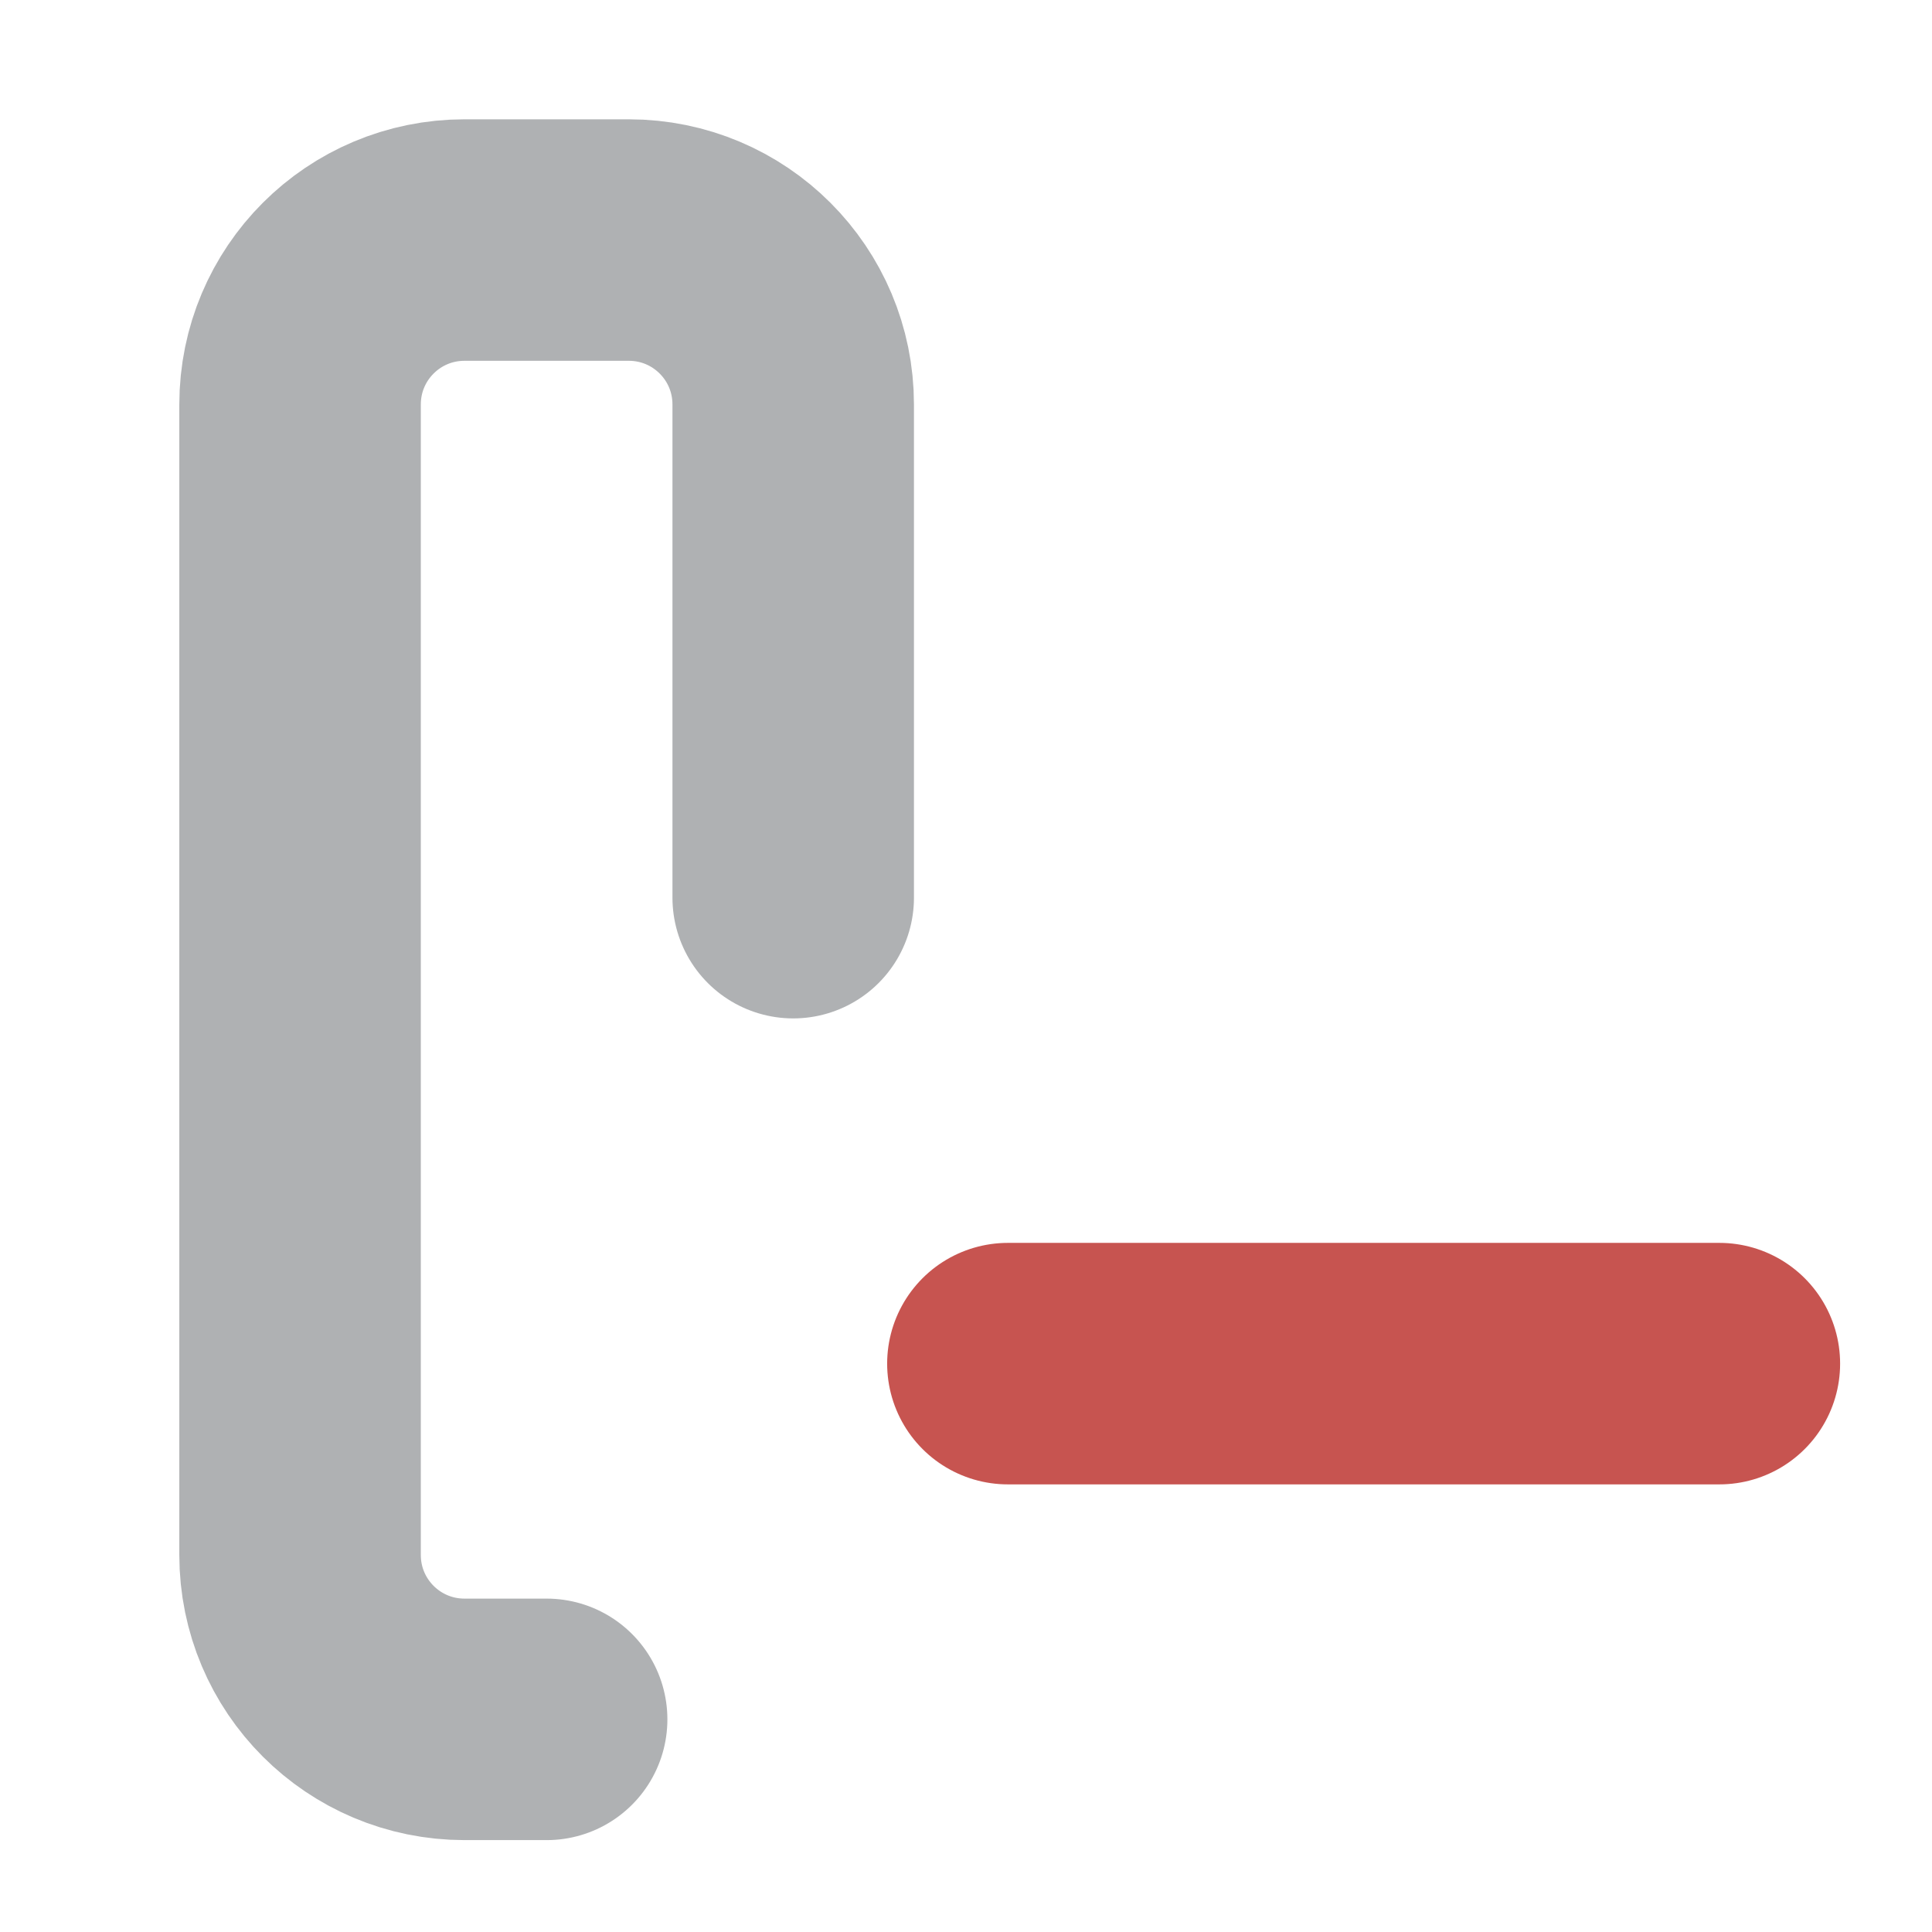
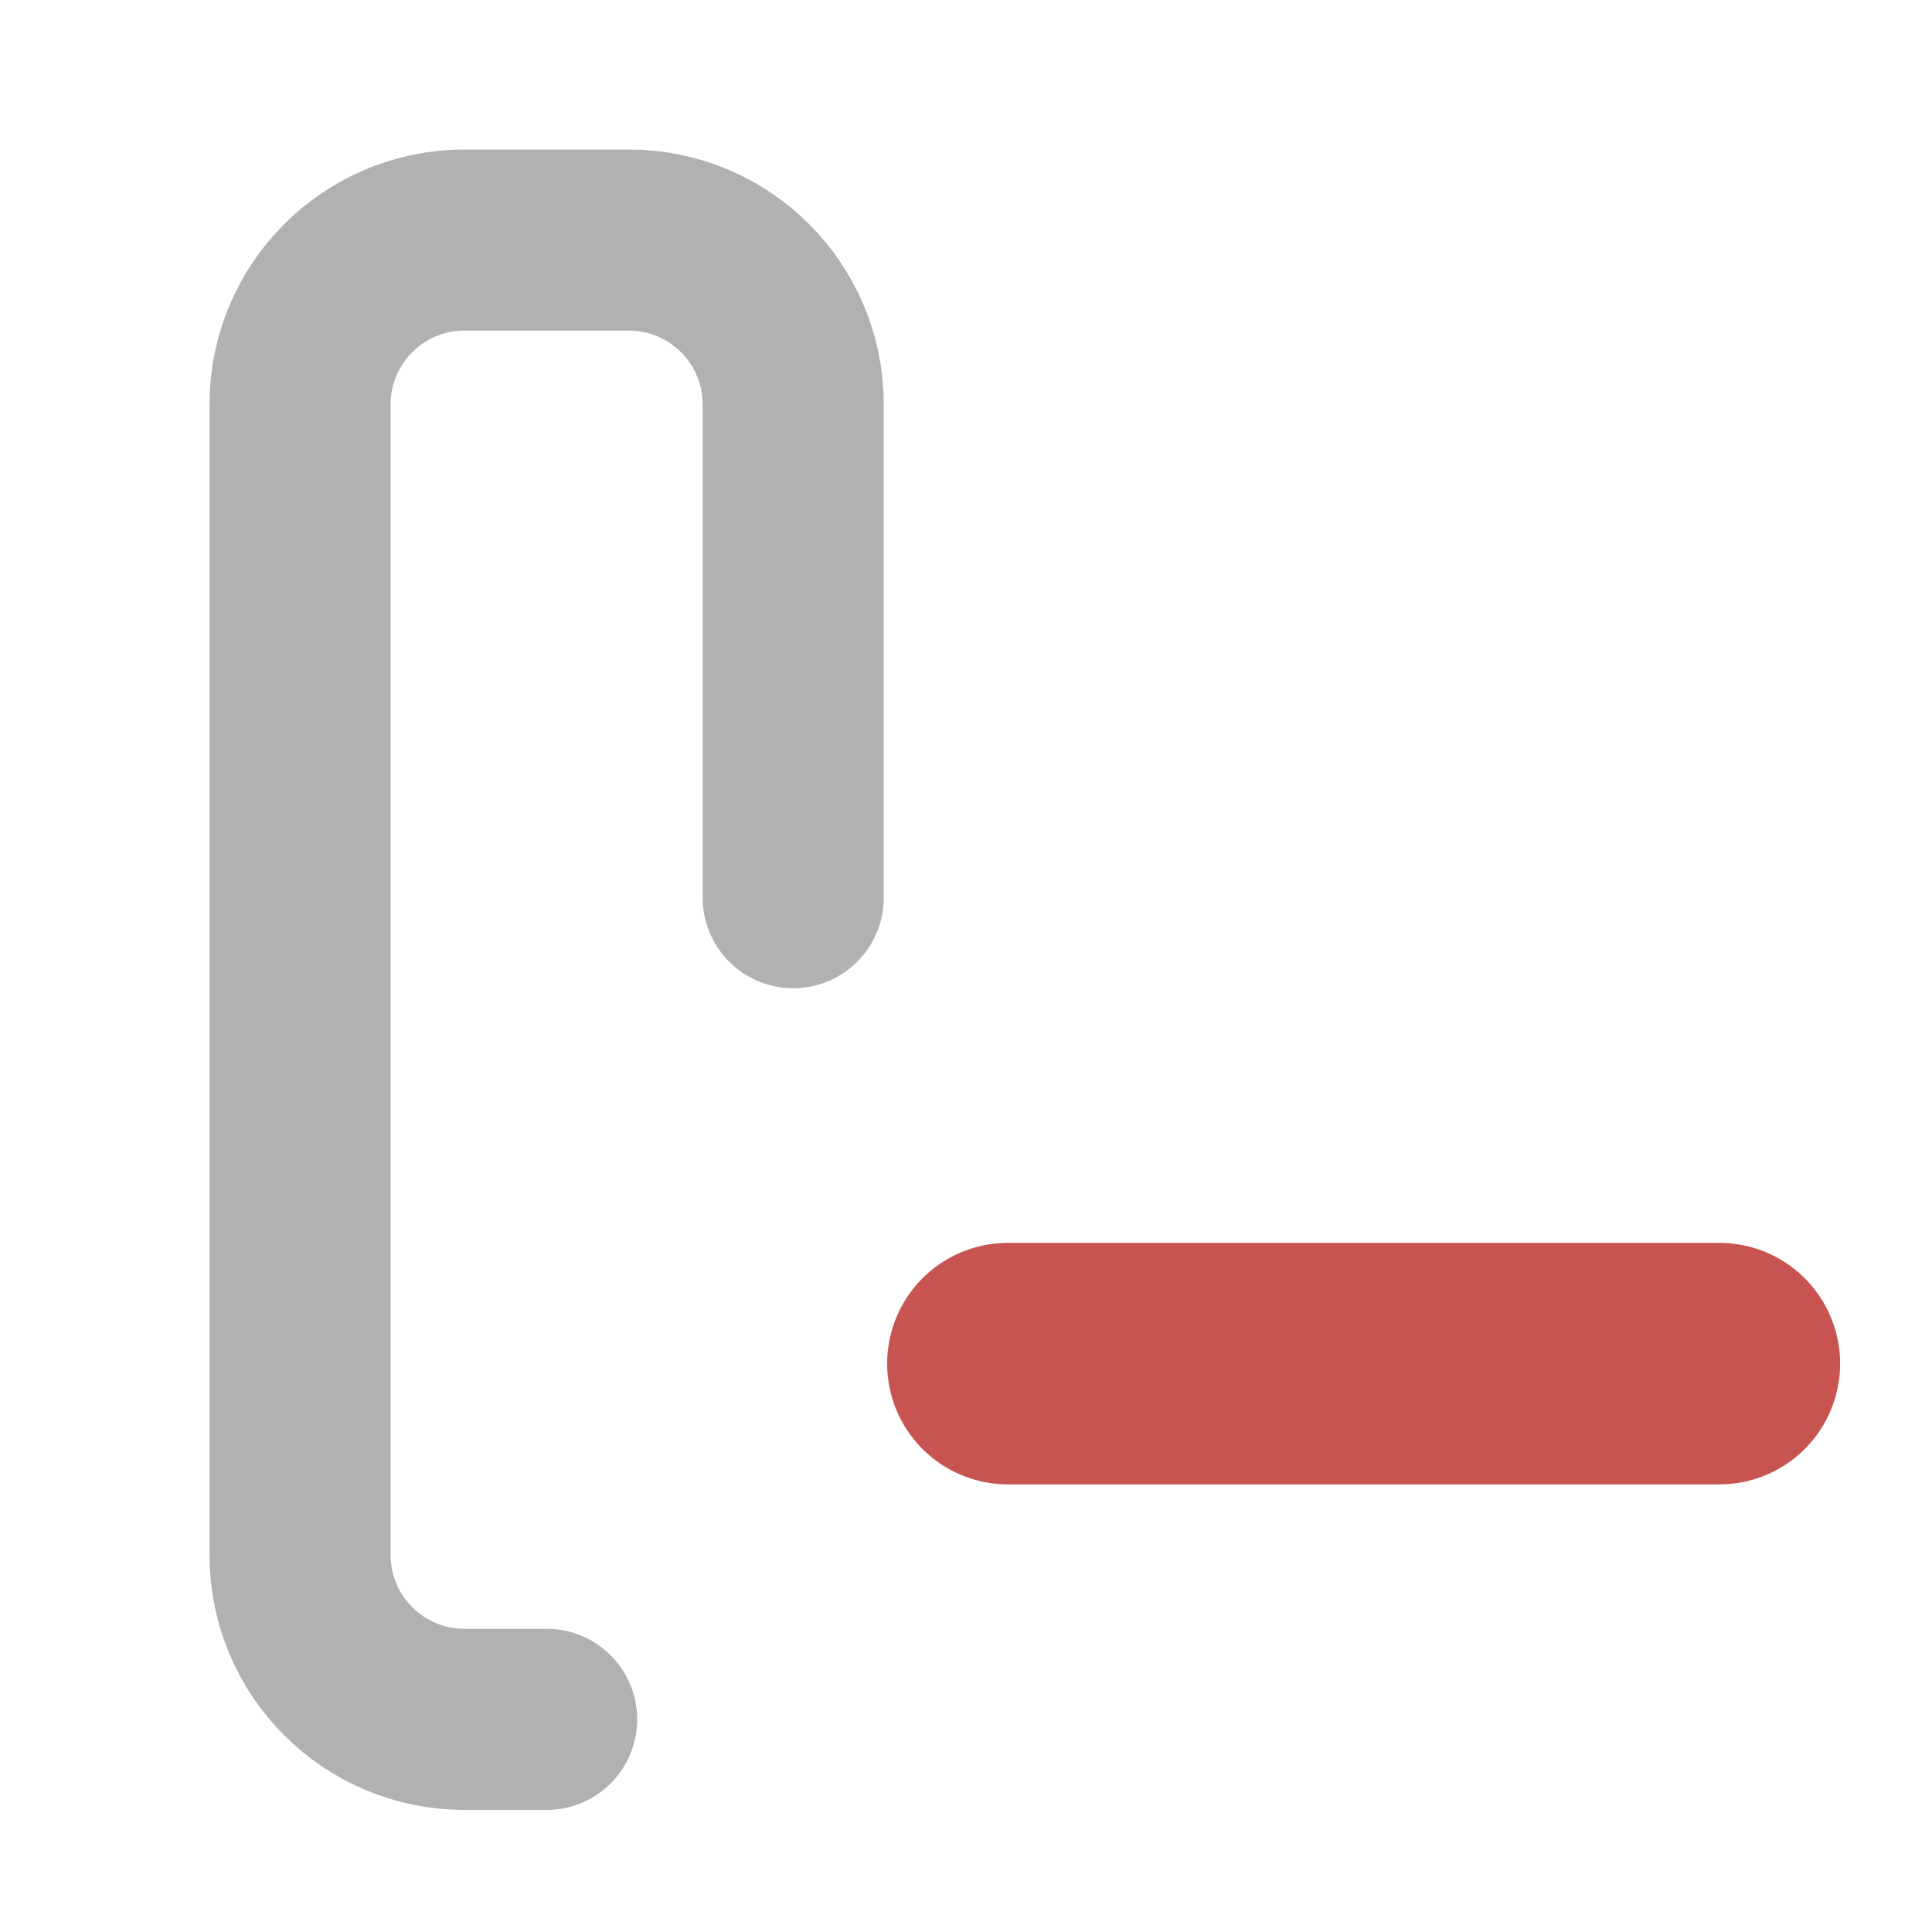
<svg xmlns="http://www.w3.org/2000/svg" width="16" height="16" viewBox="0 0 16 16" fill="none">
  <style type="text/css">
        .st0{
        stroke:#AFB1B3;
-         stroke-width:2px;
+         stroke-width:1.5px;
        stroke-linecap:round;
        stroke-linejoin:round;
        }
        .st1{
        stroke:#C75450;
        stroke-width:2px;
        stroke-linecap:round;
        }
    </style>
  <path class="st0" d="M 4.527 14.239 L 3.847 14.239 C 3.094 14.239 2.485 13.63 2.485 12.877 L 2.485 3.35 C 2.485 2.597 3.094 1.988 3.847 1.988 L 5.207 1.988 C 5.96 1.988 6.569 2.597 6.569 3.35 L 6.569 7.434" />
  <line class="st1" x1="8.347" y1="11.293" x2="14.239" y2="11.293" />
</svg>
